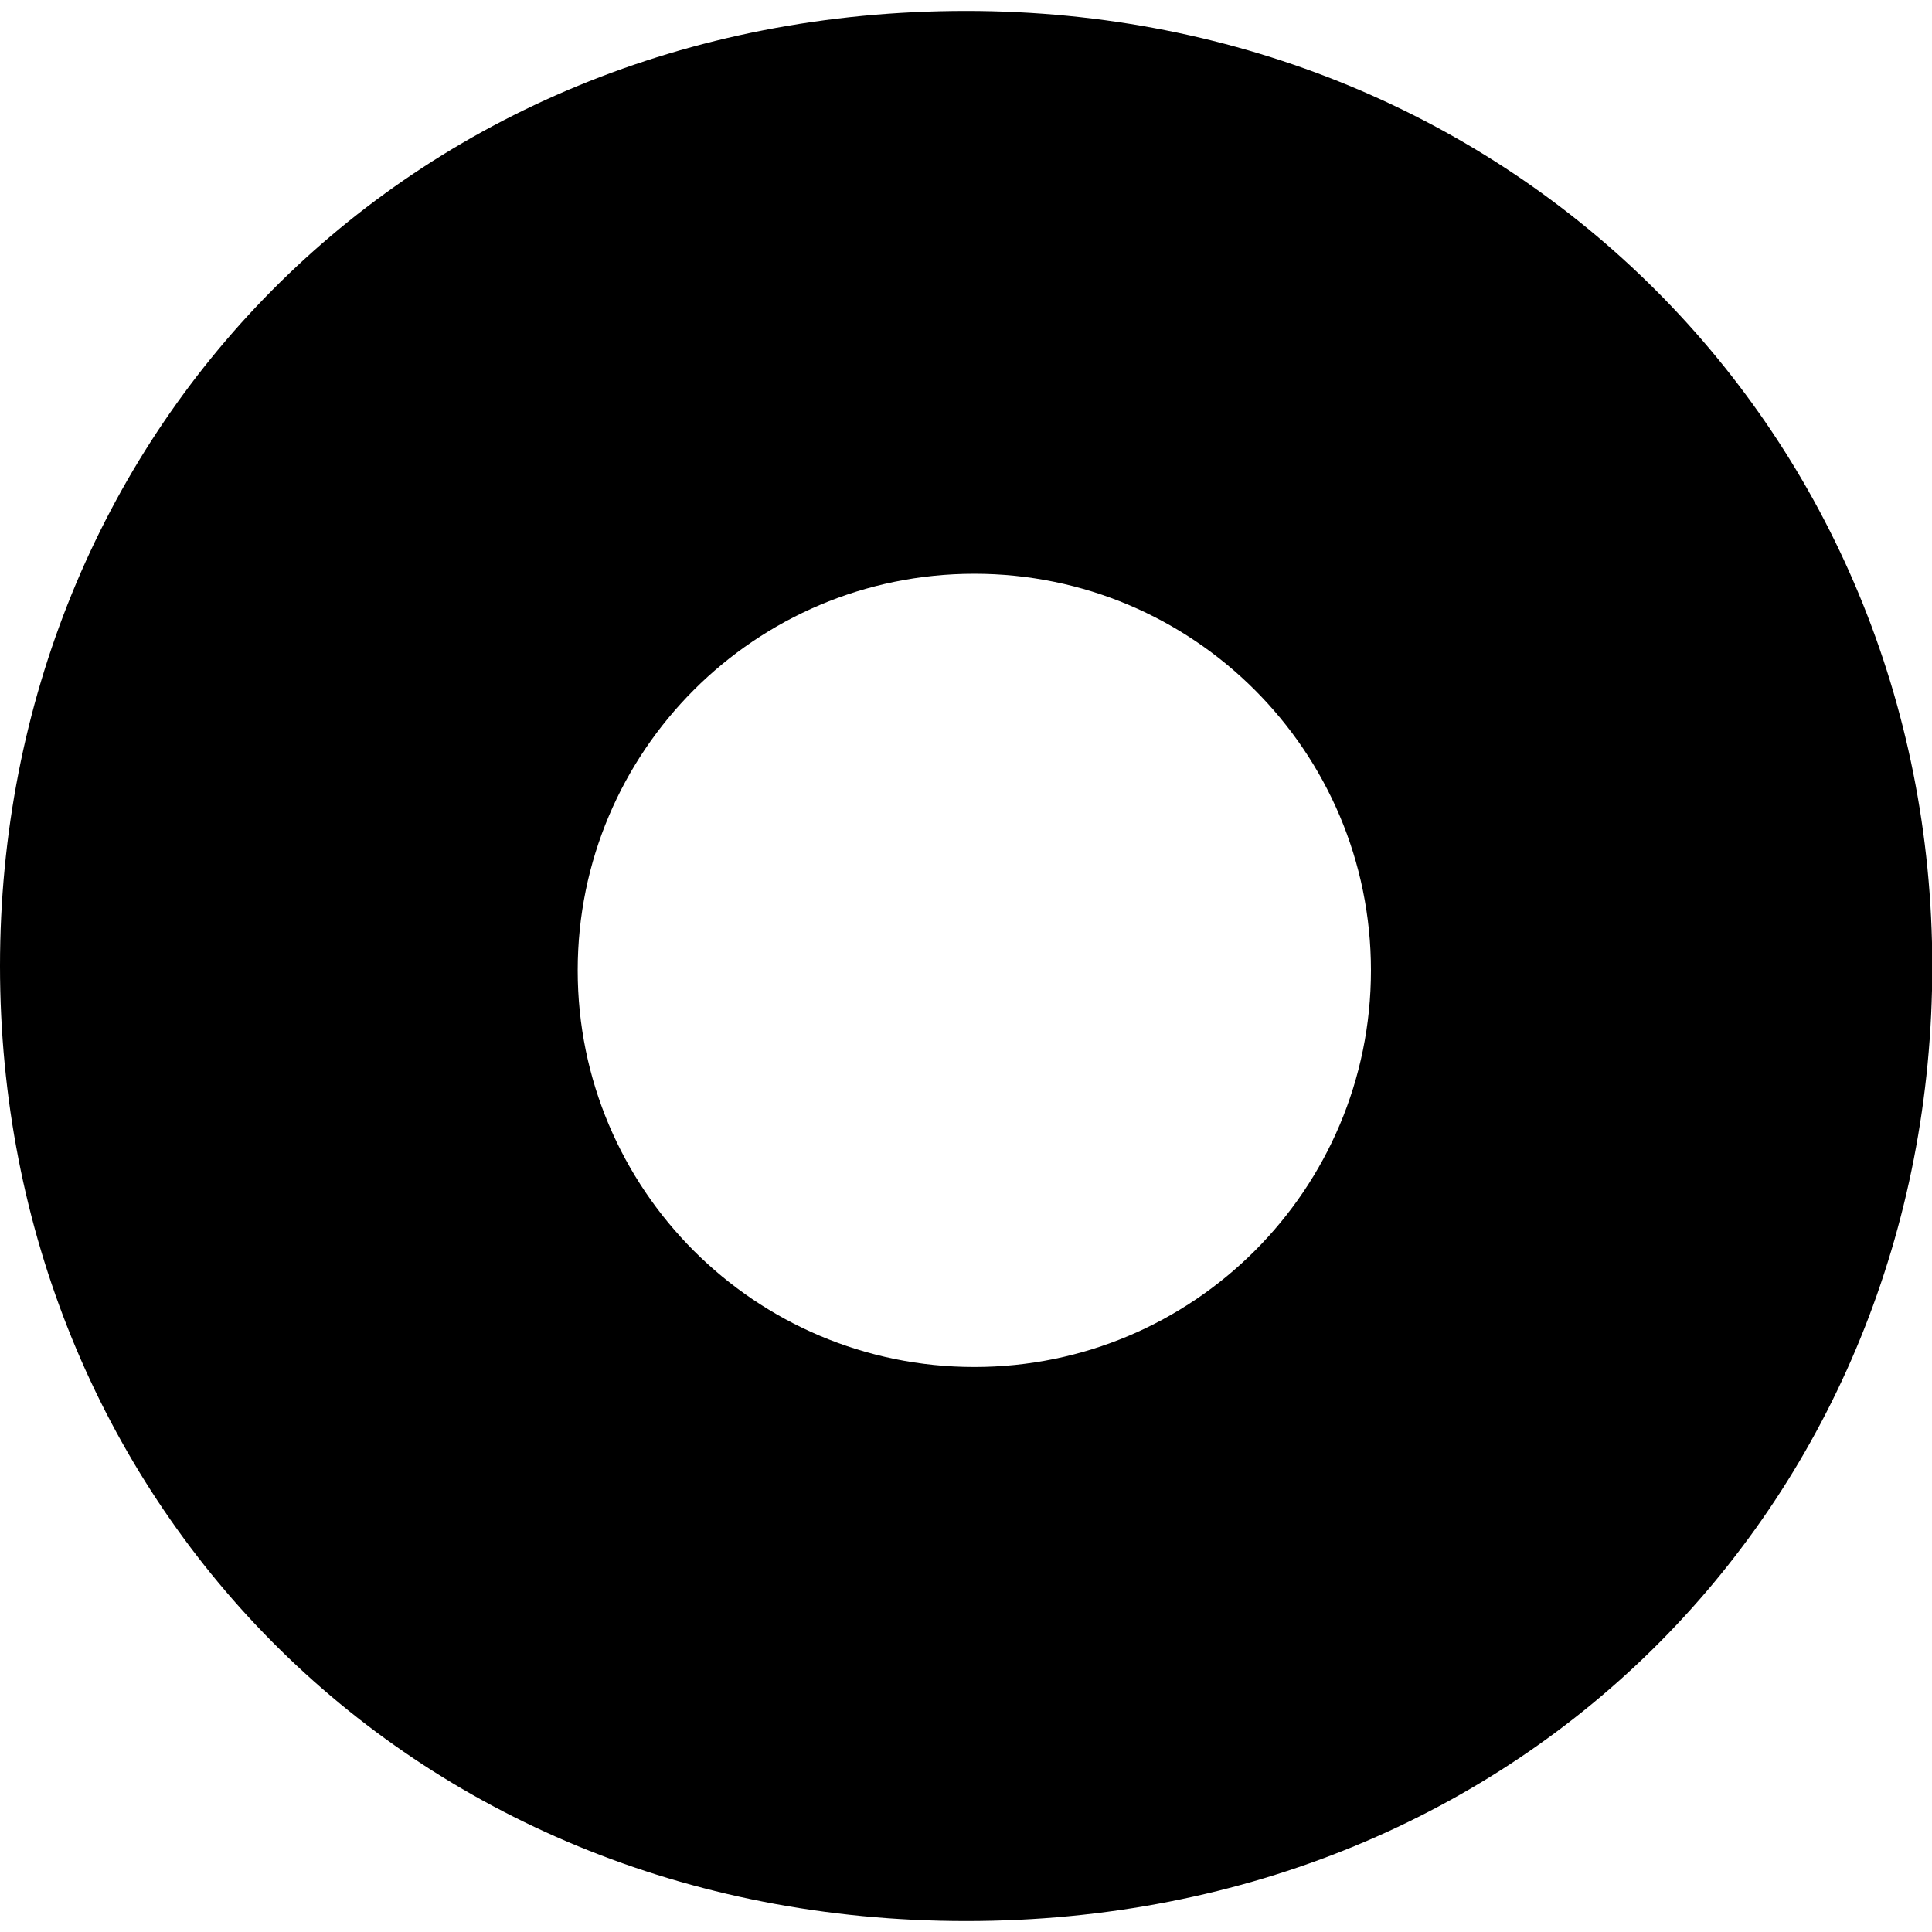
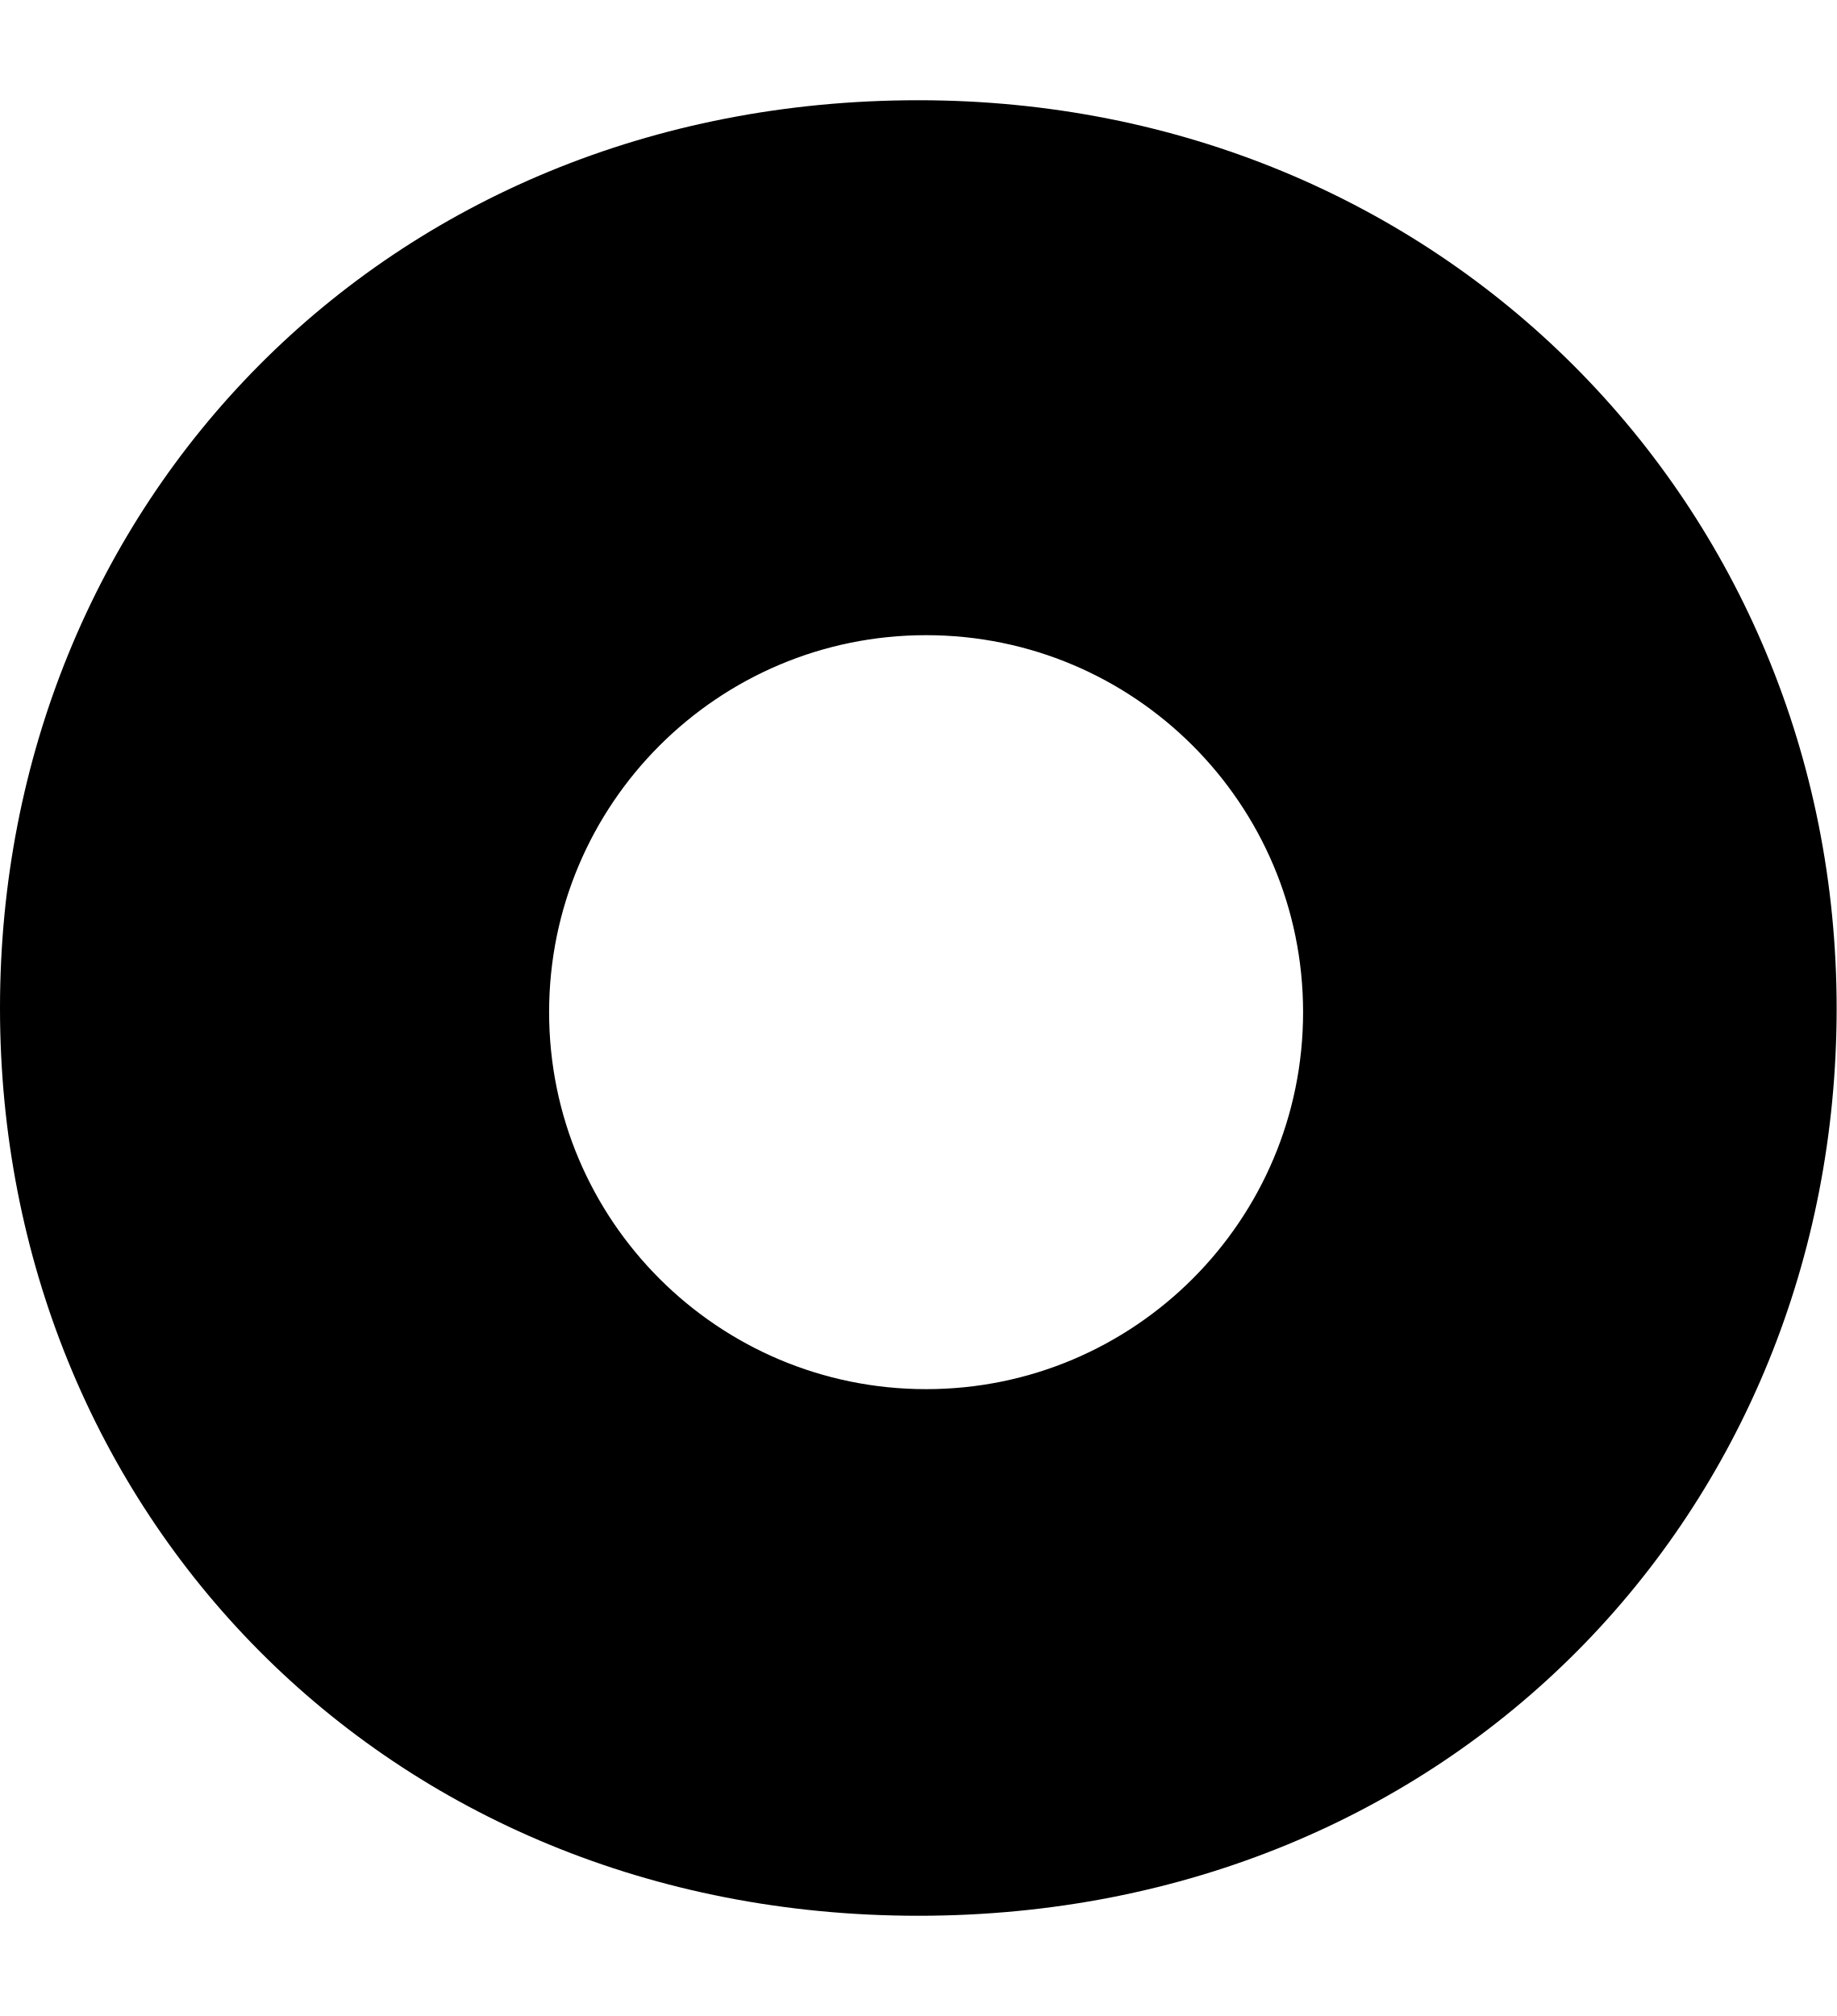
- <svg xmlns="http://www.w3.org/2000/svg" version="1.1" id="Layer_1" x="0px" y="0px" width="46px" height="46px" viewBox="0 0 661.5 654" style="enable-background:new 0 0 661.5 654;">
+ <svg xmlns="http://www.w3.org/2000/svg" version="1.1" id="Layer_1" x="0px" y="0px" width="46px" height="50.5px" viewBox="0 0 661.5 654" style="enable-background:new 0 0 661.5 654;">
  <path d="M330.8,0C138.3,0,0,145.9,0,327c0,181.1,138.3,327,330.8,327s330.8-145.9,330.8-327C661.5,145.9,519.4,0,330.8,0z   M333.6,464.3c-75,0-135.8-60.8-135.8-135.8c0-75,60.8-135.8,135.8-135.8c75,0,135.8,60.8,135.8,135.8  C469.4,403.5,408.6,464.3,333.6,464.3z" />
</svg>
